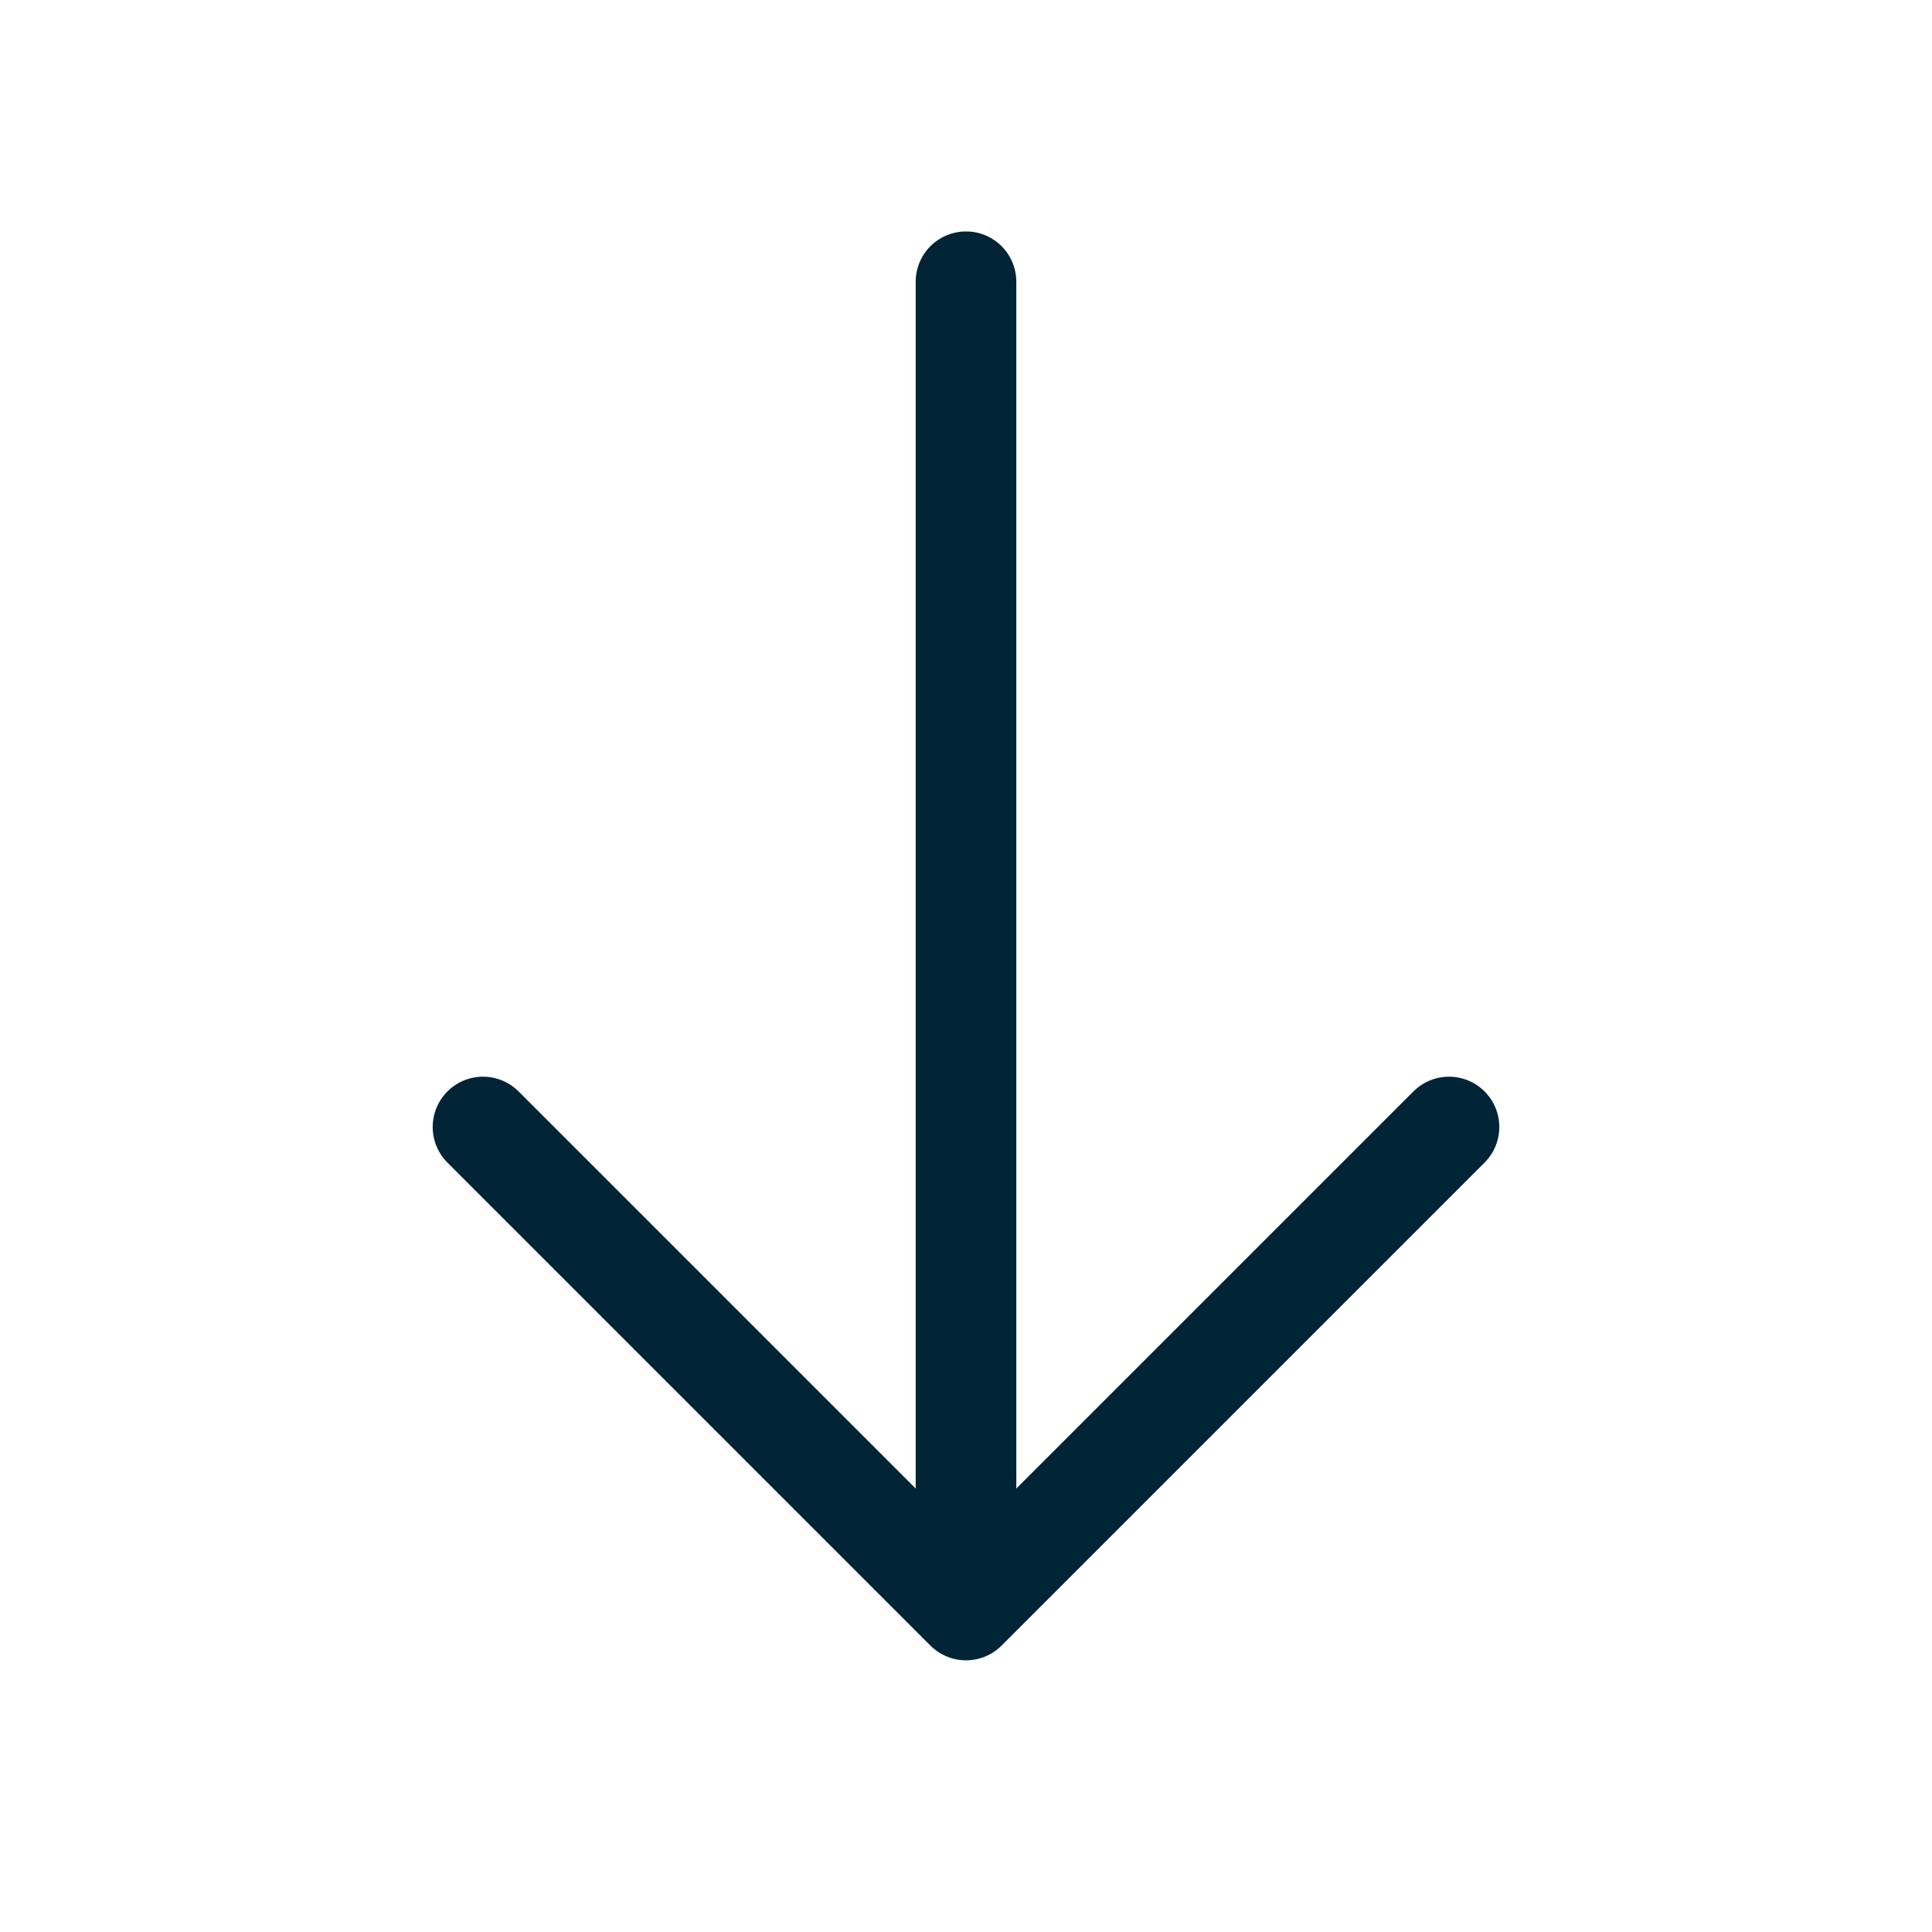
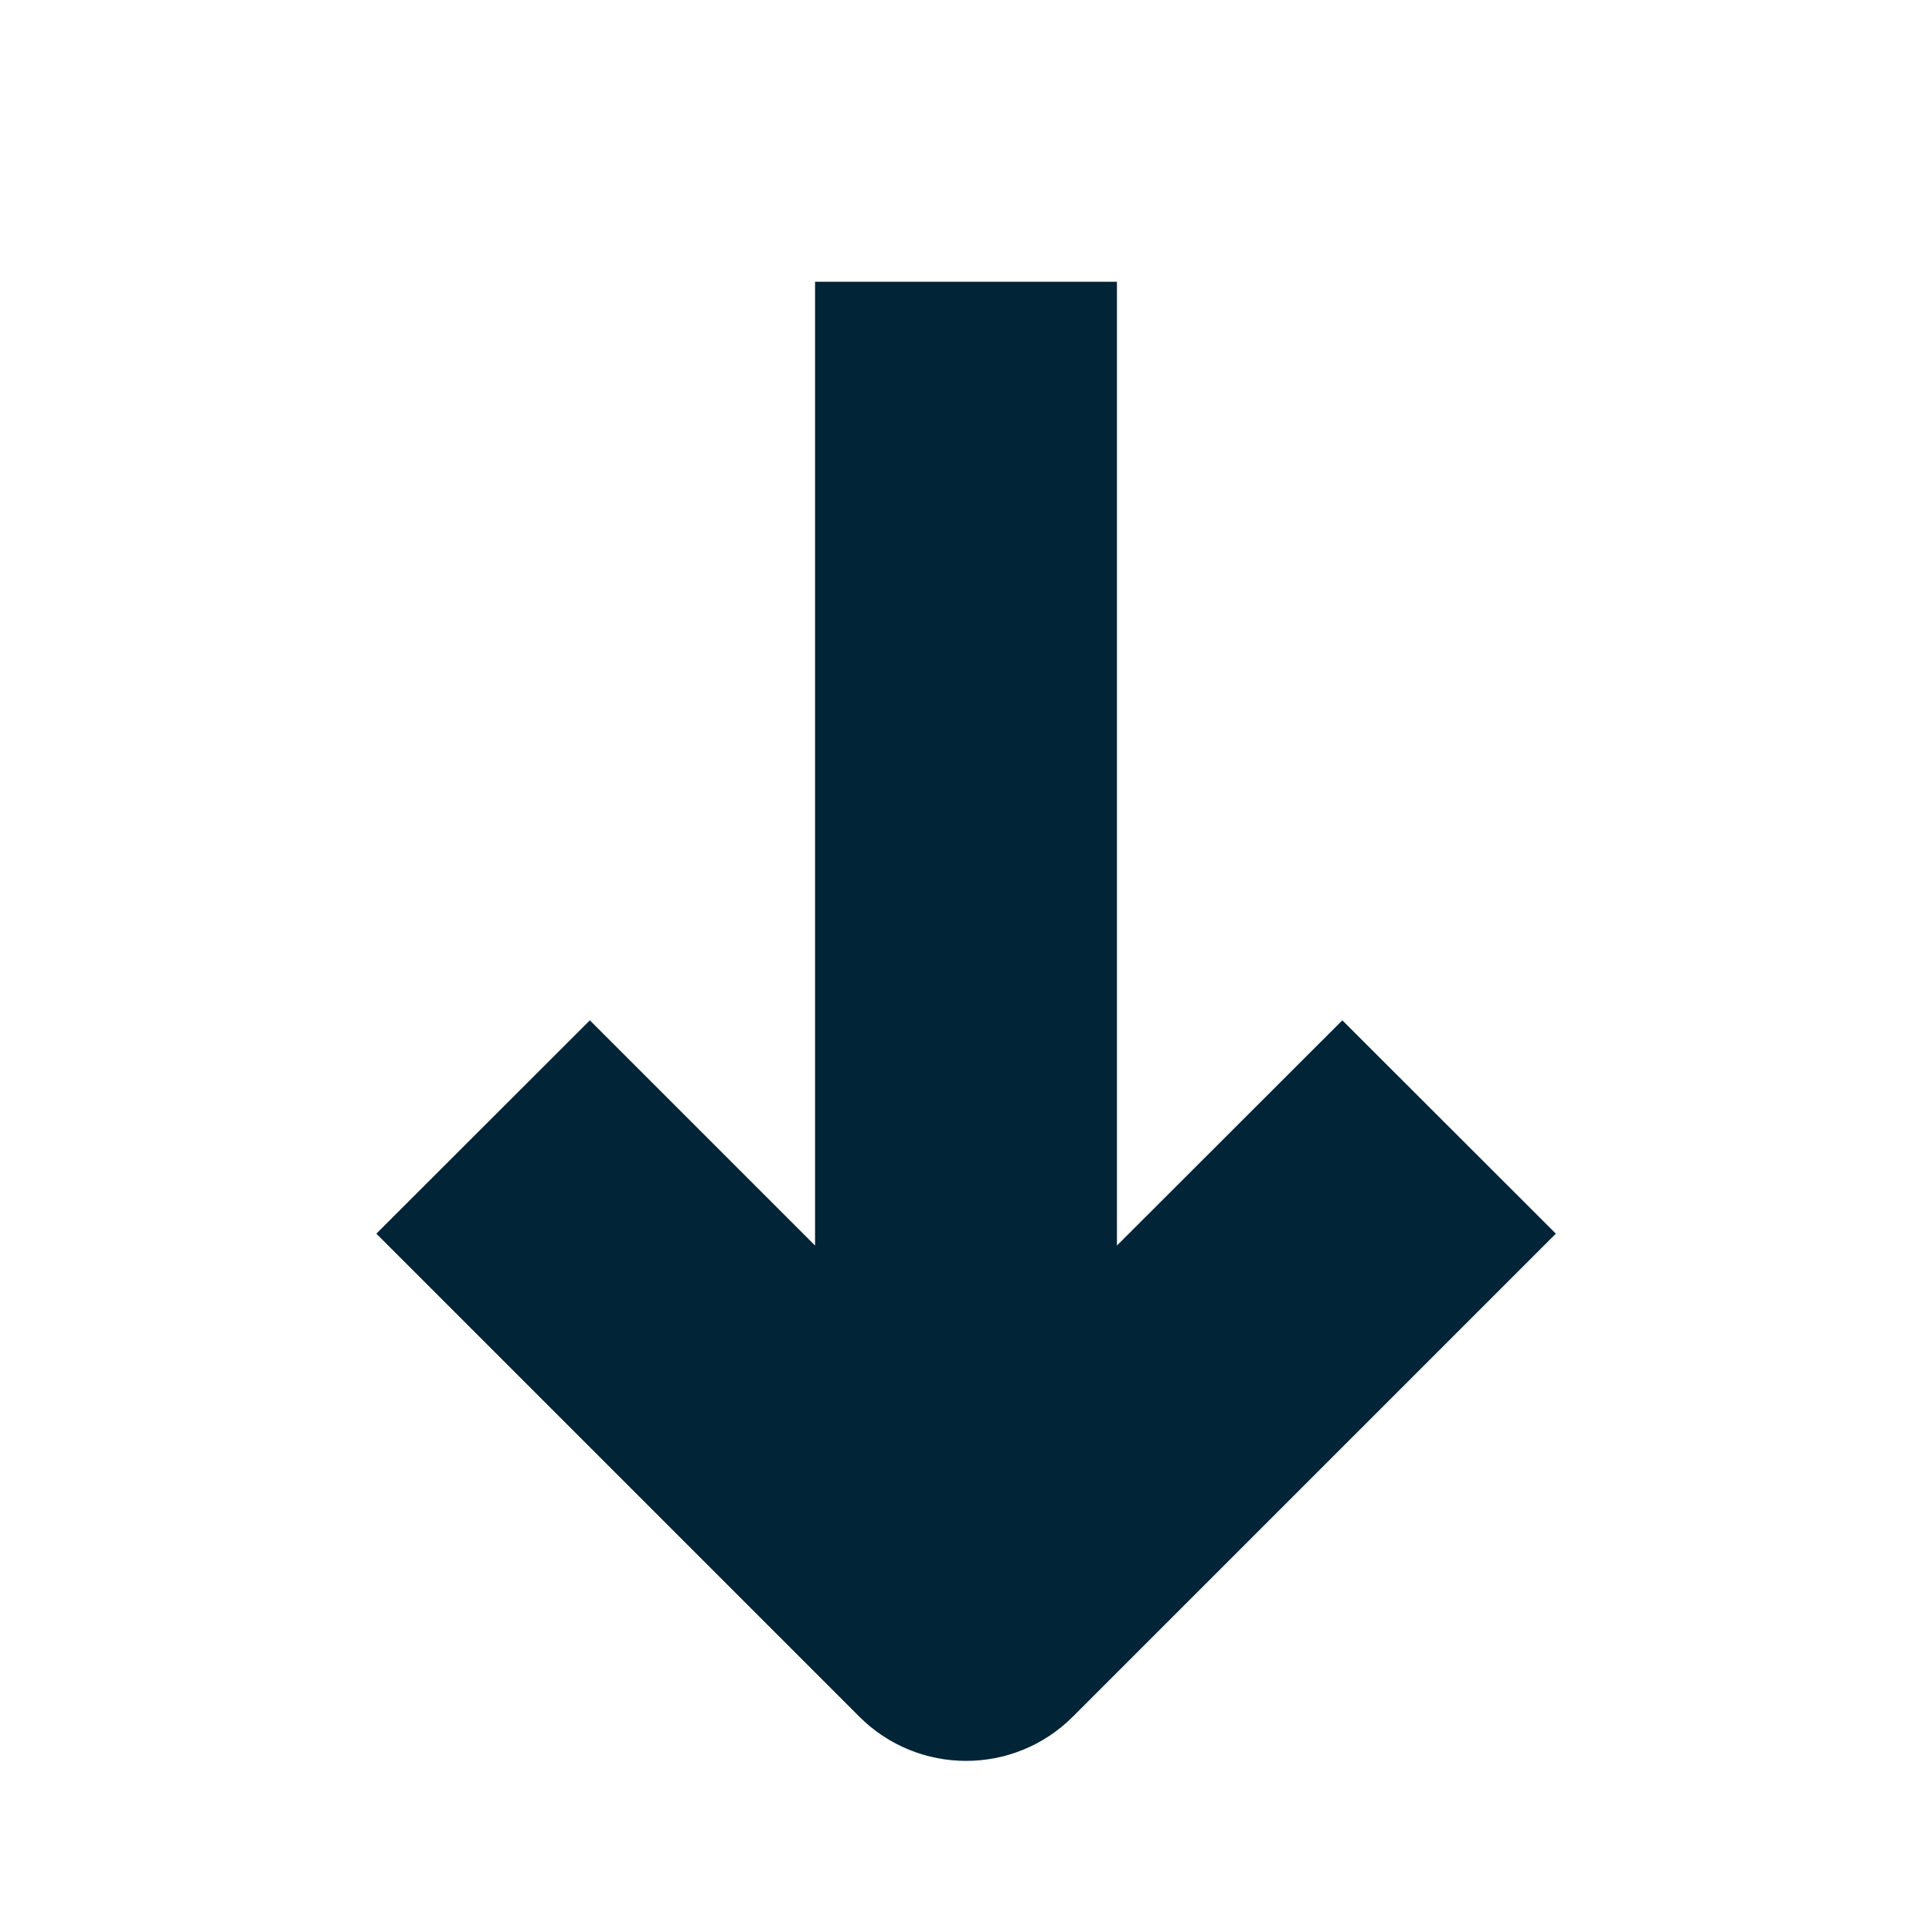
- <svg xmlns="http://www.w3.org/2000/svg" viewBox="0 0 48 48" width="48" height="48" fill="none" stroke="#012436" stroke-width="2.5" stroke-linecap="round" stroke-linejoin="round">
-   <path d="M24 7v33M12 28l12 12 12-12" />
+ <svg xmlns="http://www.w3.org/2000/svg" viewBox="0 0 96 96" width="96" height="96">
+   <path transform="translate(18.70 14.00)" fill="#012436" d="M 36.8 0 L 36.8 47.89 L 48 36.7 L 58.61 47.3 L 34.61 71.3 C 31.68 74.23 26.93 74.23 24 71.3 L 0 47.3 L 10.61 36.7 L 21.8 47.89 L 21.8 0 L 36.8 0 Z" />
</svg>
